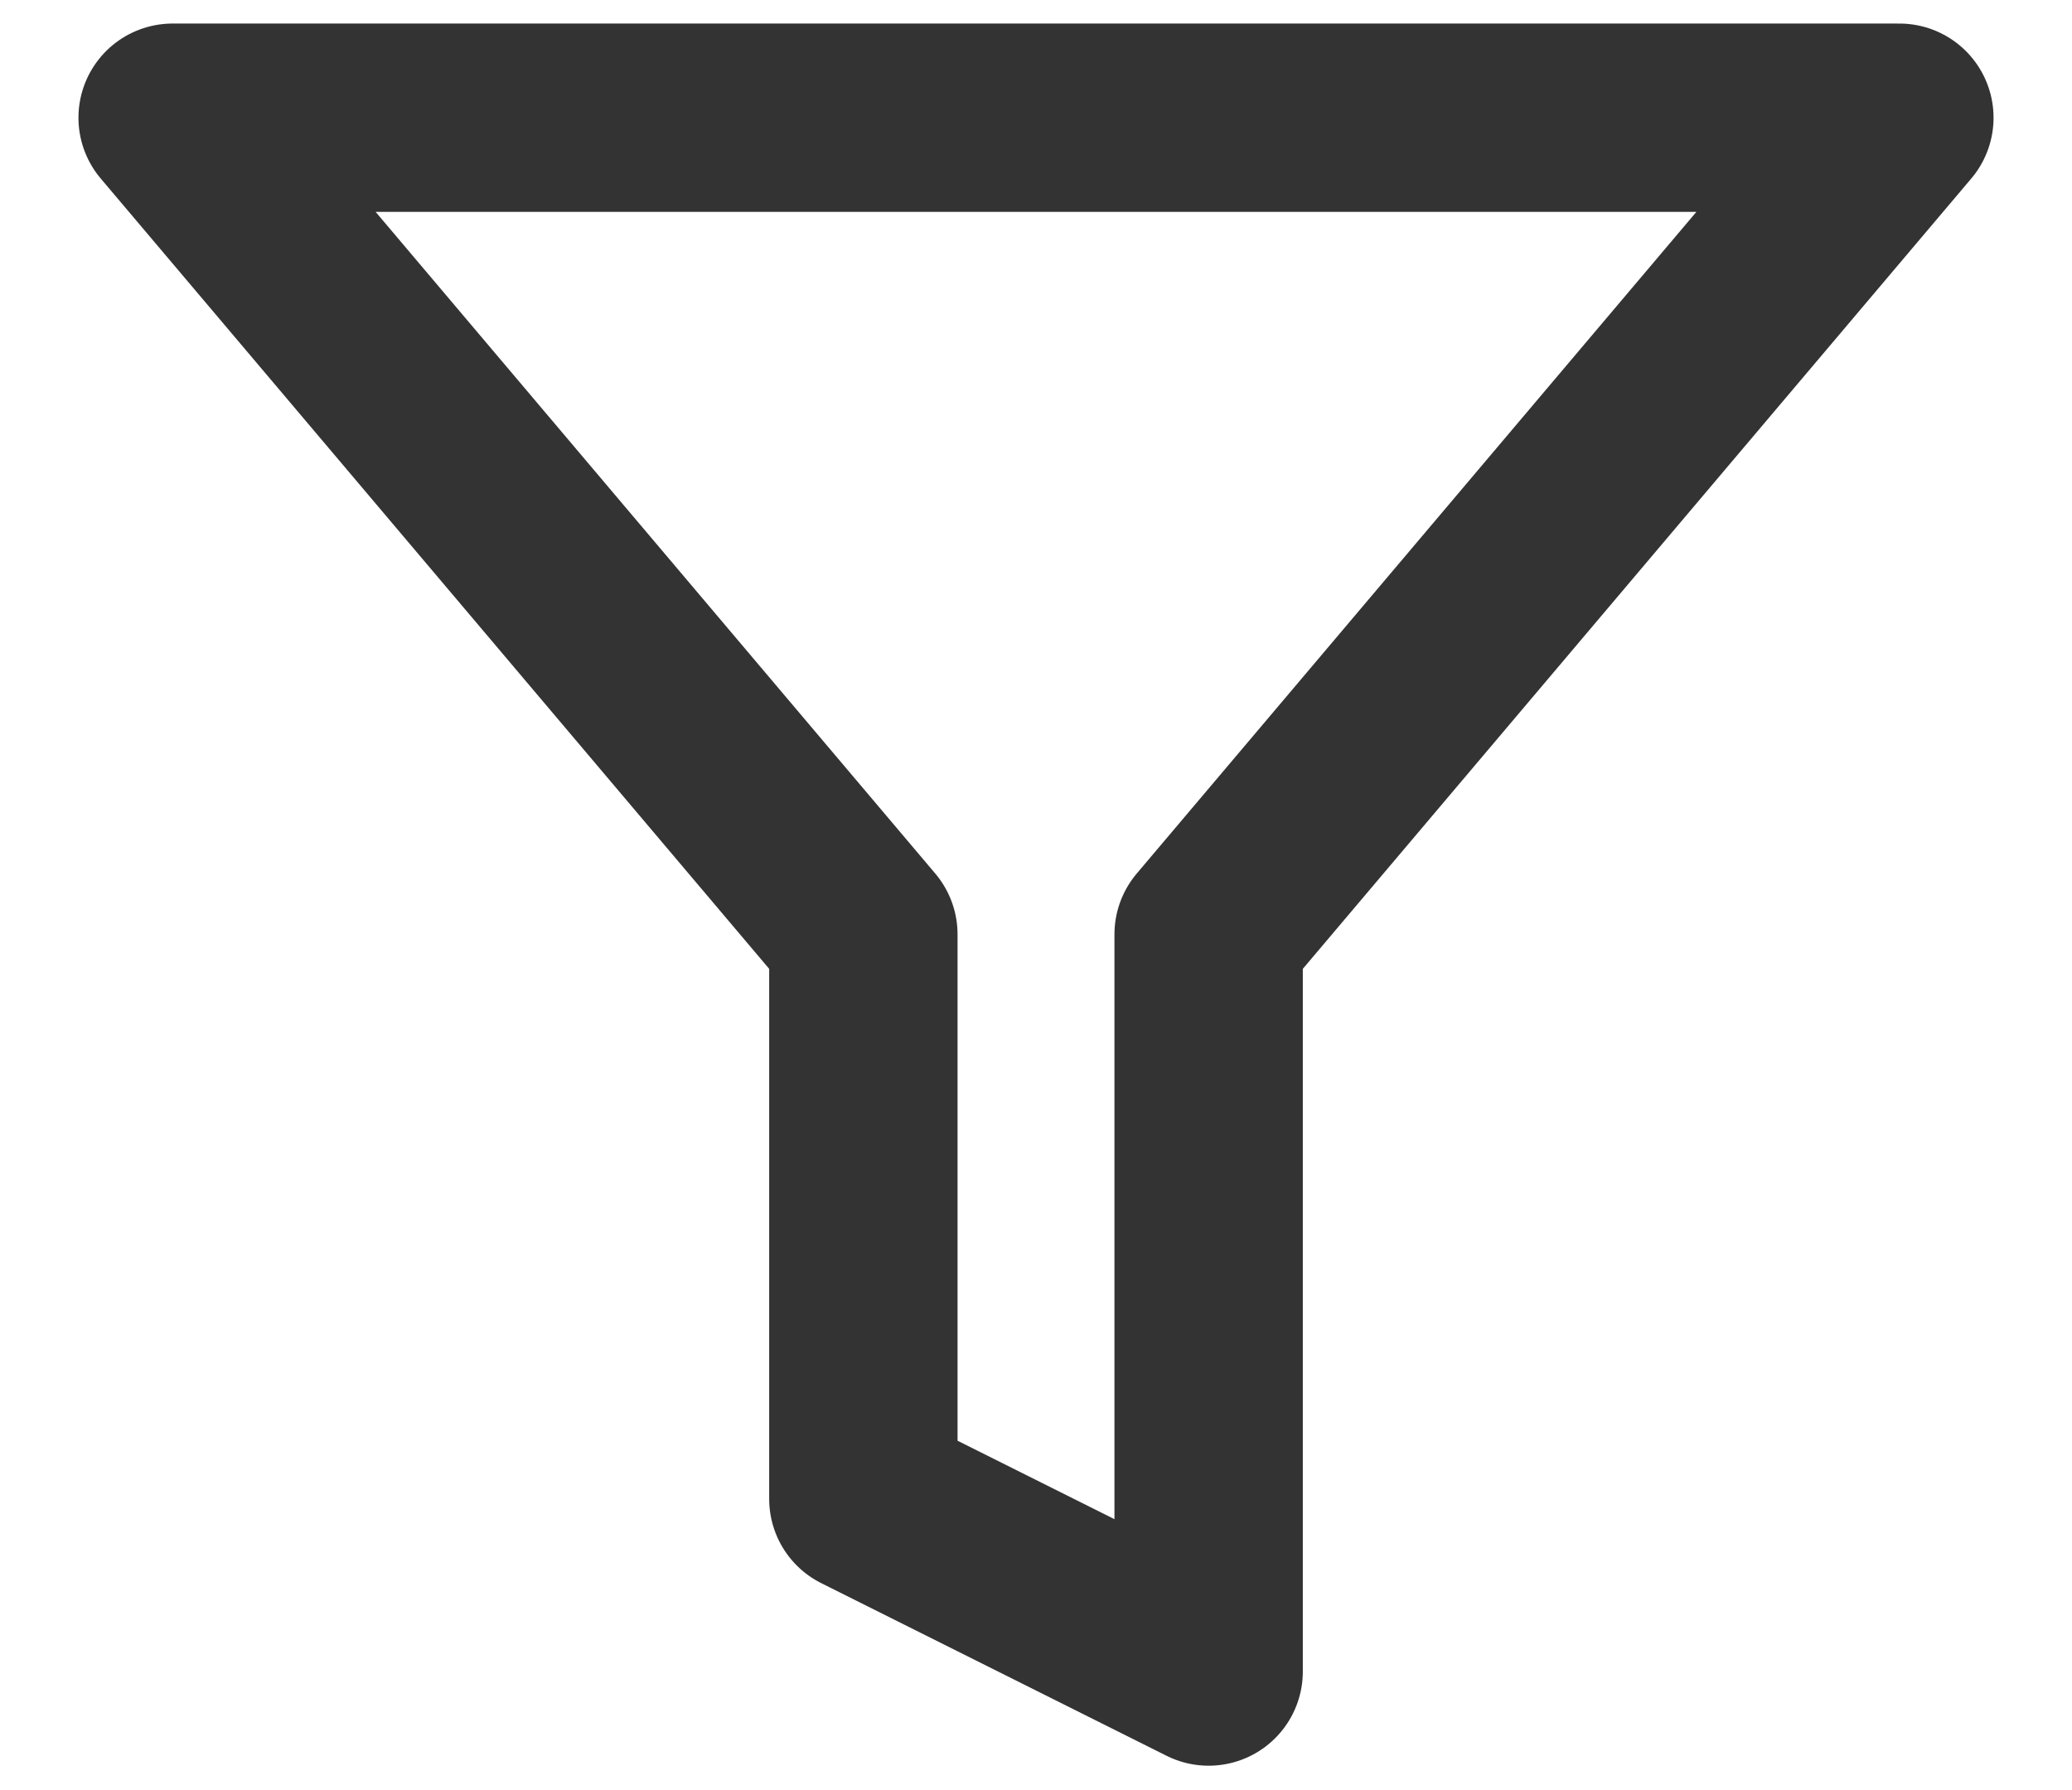
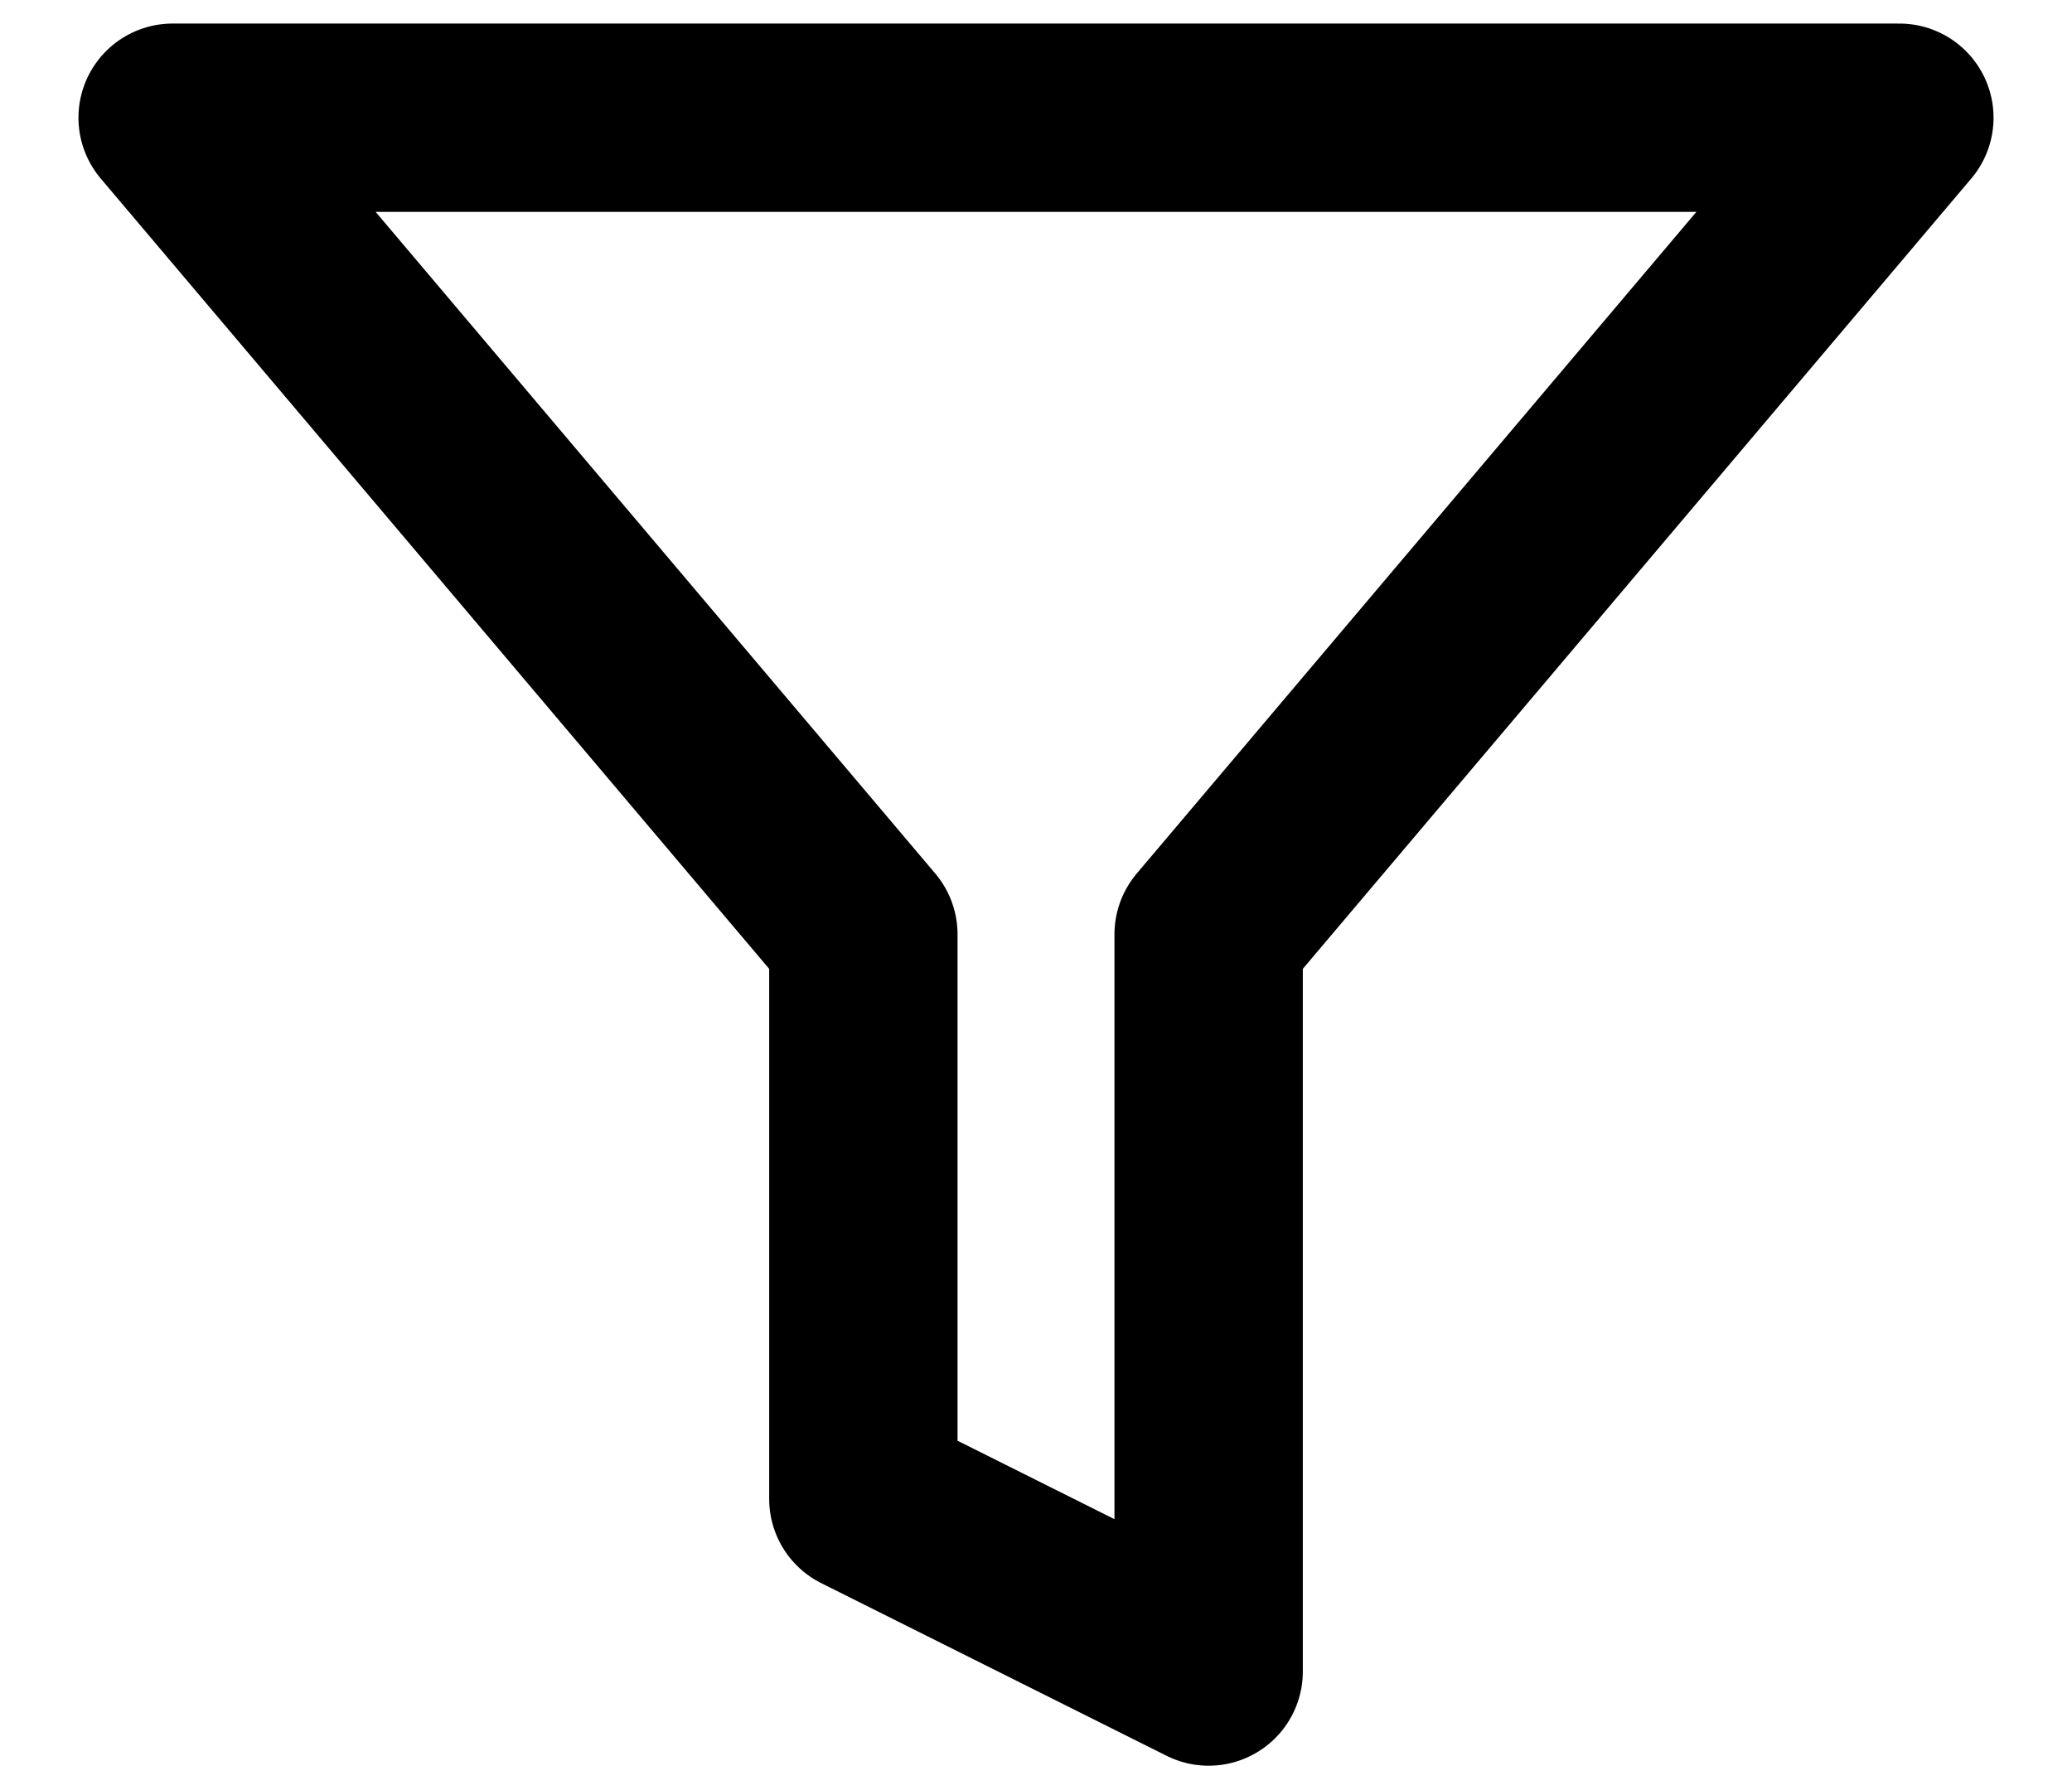
<svg xmlns="http://www.w3.org/2000/svg" width="22" height="19" viewBox="0 0 22 19" fill="none">
-   <path d="M20.167 1.25H1.833L9.167 9.922V15.917L12.833 17.75V9.922L20.167 1.25Z" stroke="#333333" stroke-width="2" stroke-linecap="round" stroke-linejoin="round" />
+   <path d="M20.167 1.25H1.833L9.167 9.922V15.917L12.833 17.75V9.922L20.167 1.25Z" stroke="currentColor" stroke-width="2" stroke-linecap="round" stroke-linejoin="round" />
</svg>
